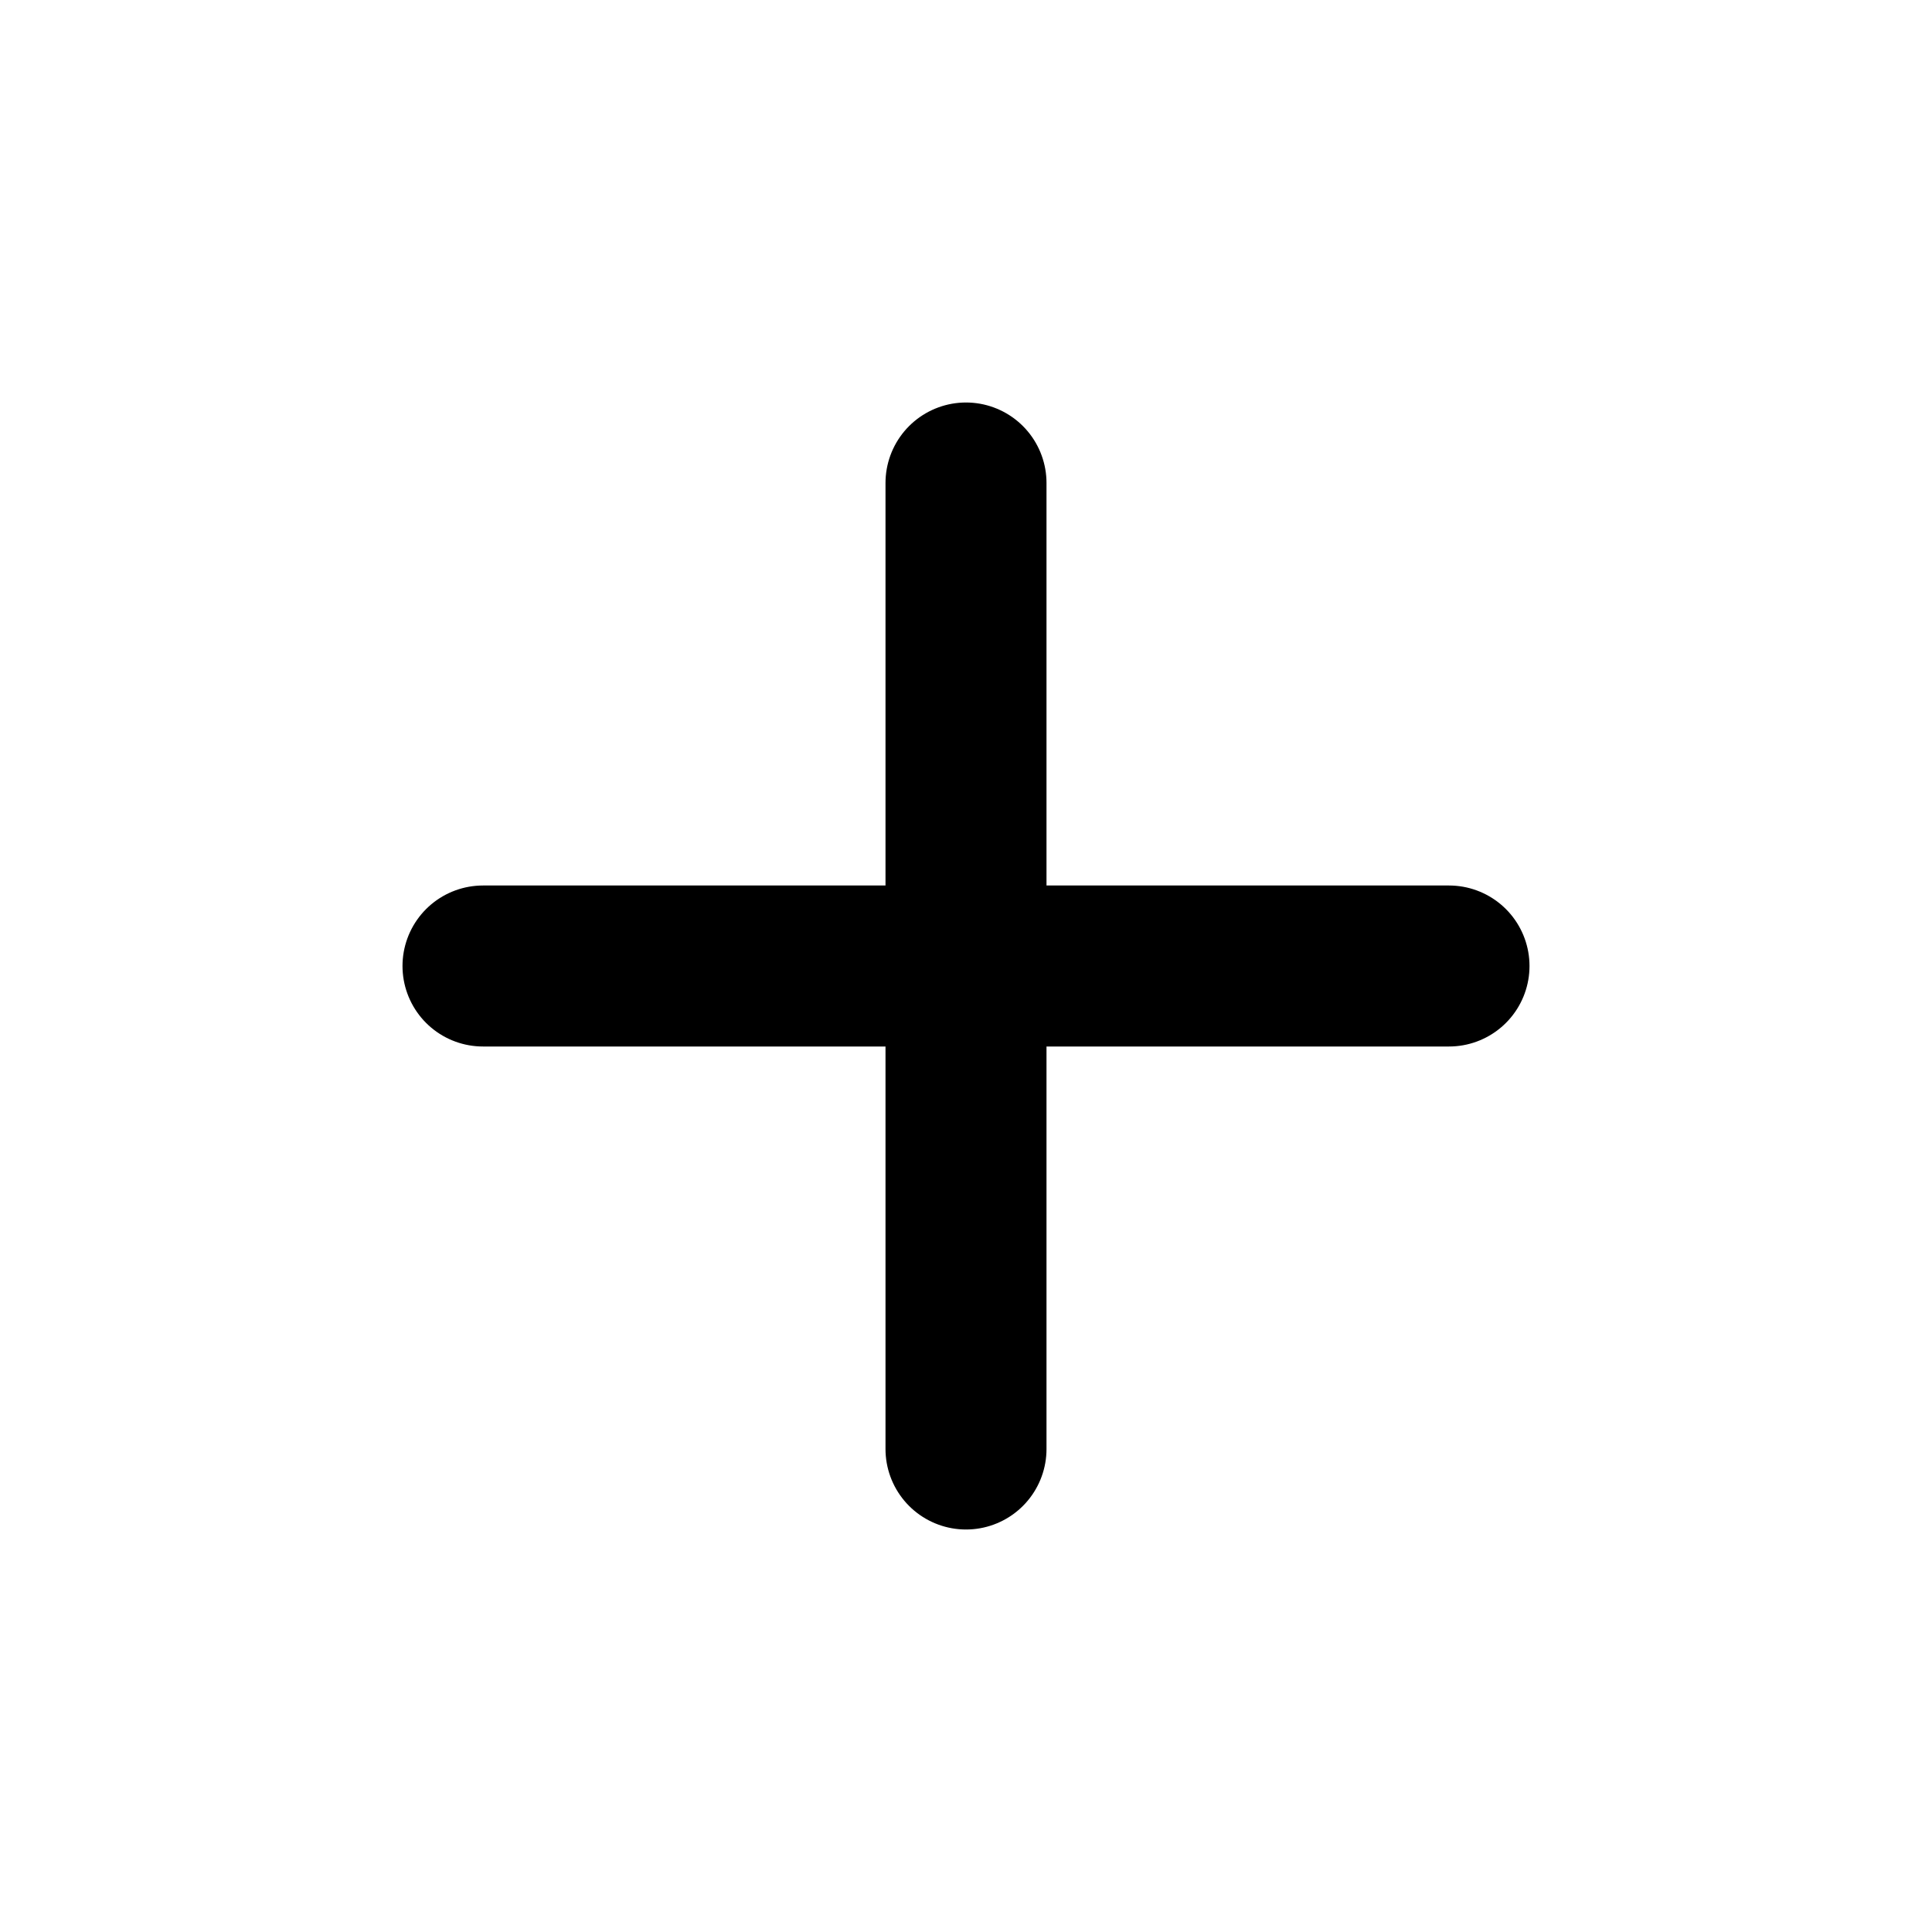
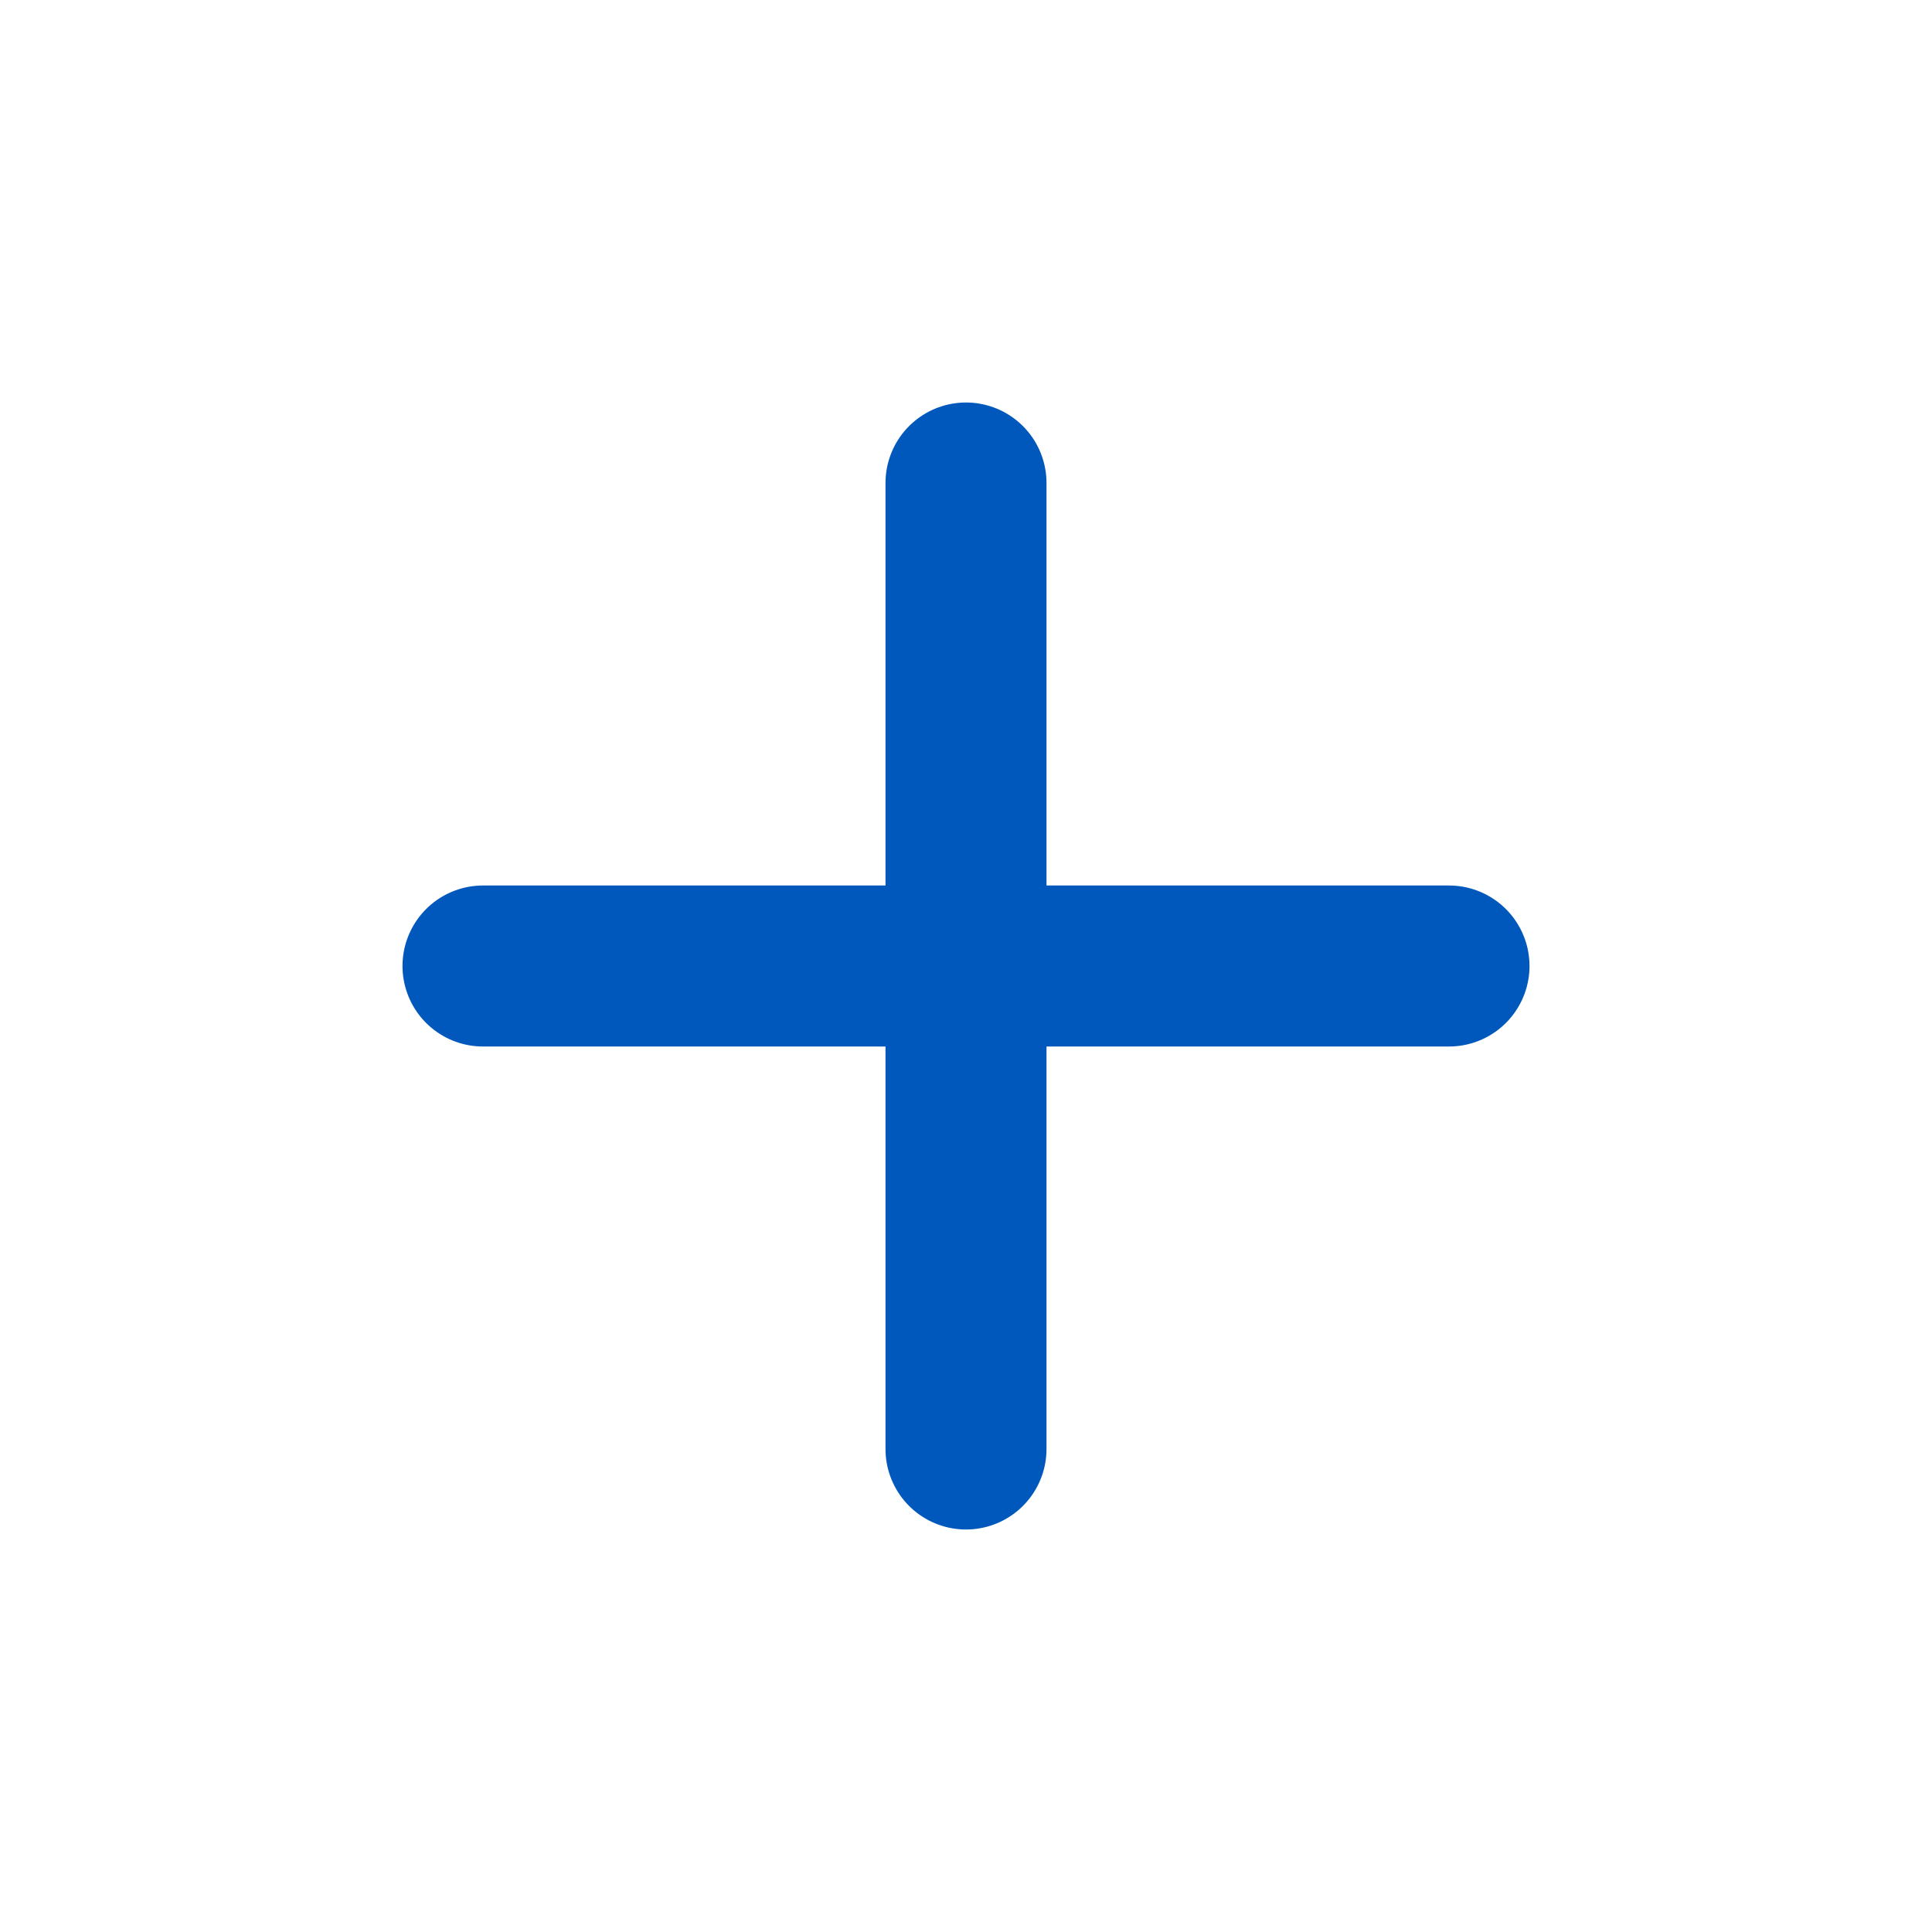
<svg xmlns="http://www.w3.org/2000/svg" width="800px" height="800px" viewBox="0 0 24 24" fill="none">
  <g id="Edit / Add_Plus">
-     <path id="Vector" d="M6 12H12M12 12H18M12 12V18M12 12V6" stroke="#000000" stroke-width="2" stroke-linecap="round" stroke-linejoin="round" />
+     <path id="Vector" d="M6 12H12M12 12H18M12 12V18M12 12V6" stroke="#0058bc" stroke-width="2" stroke-linecap="round" stroke-linejoin="round" />
  </g>
</svg>
